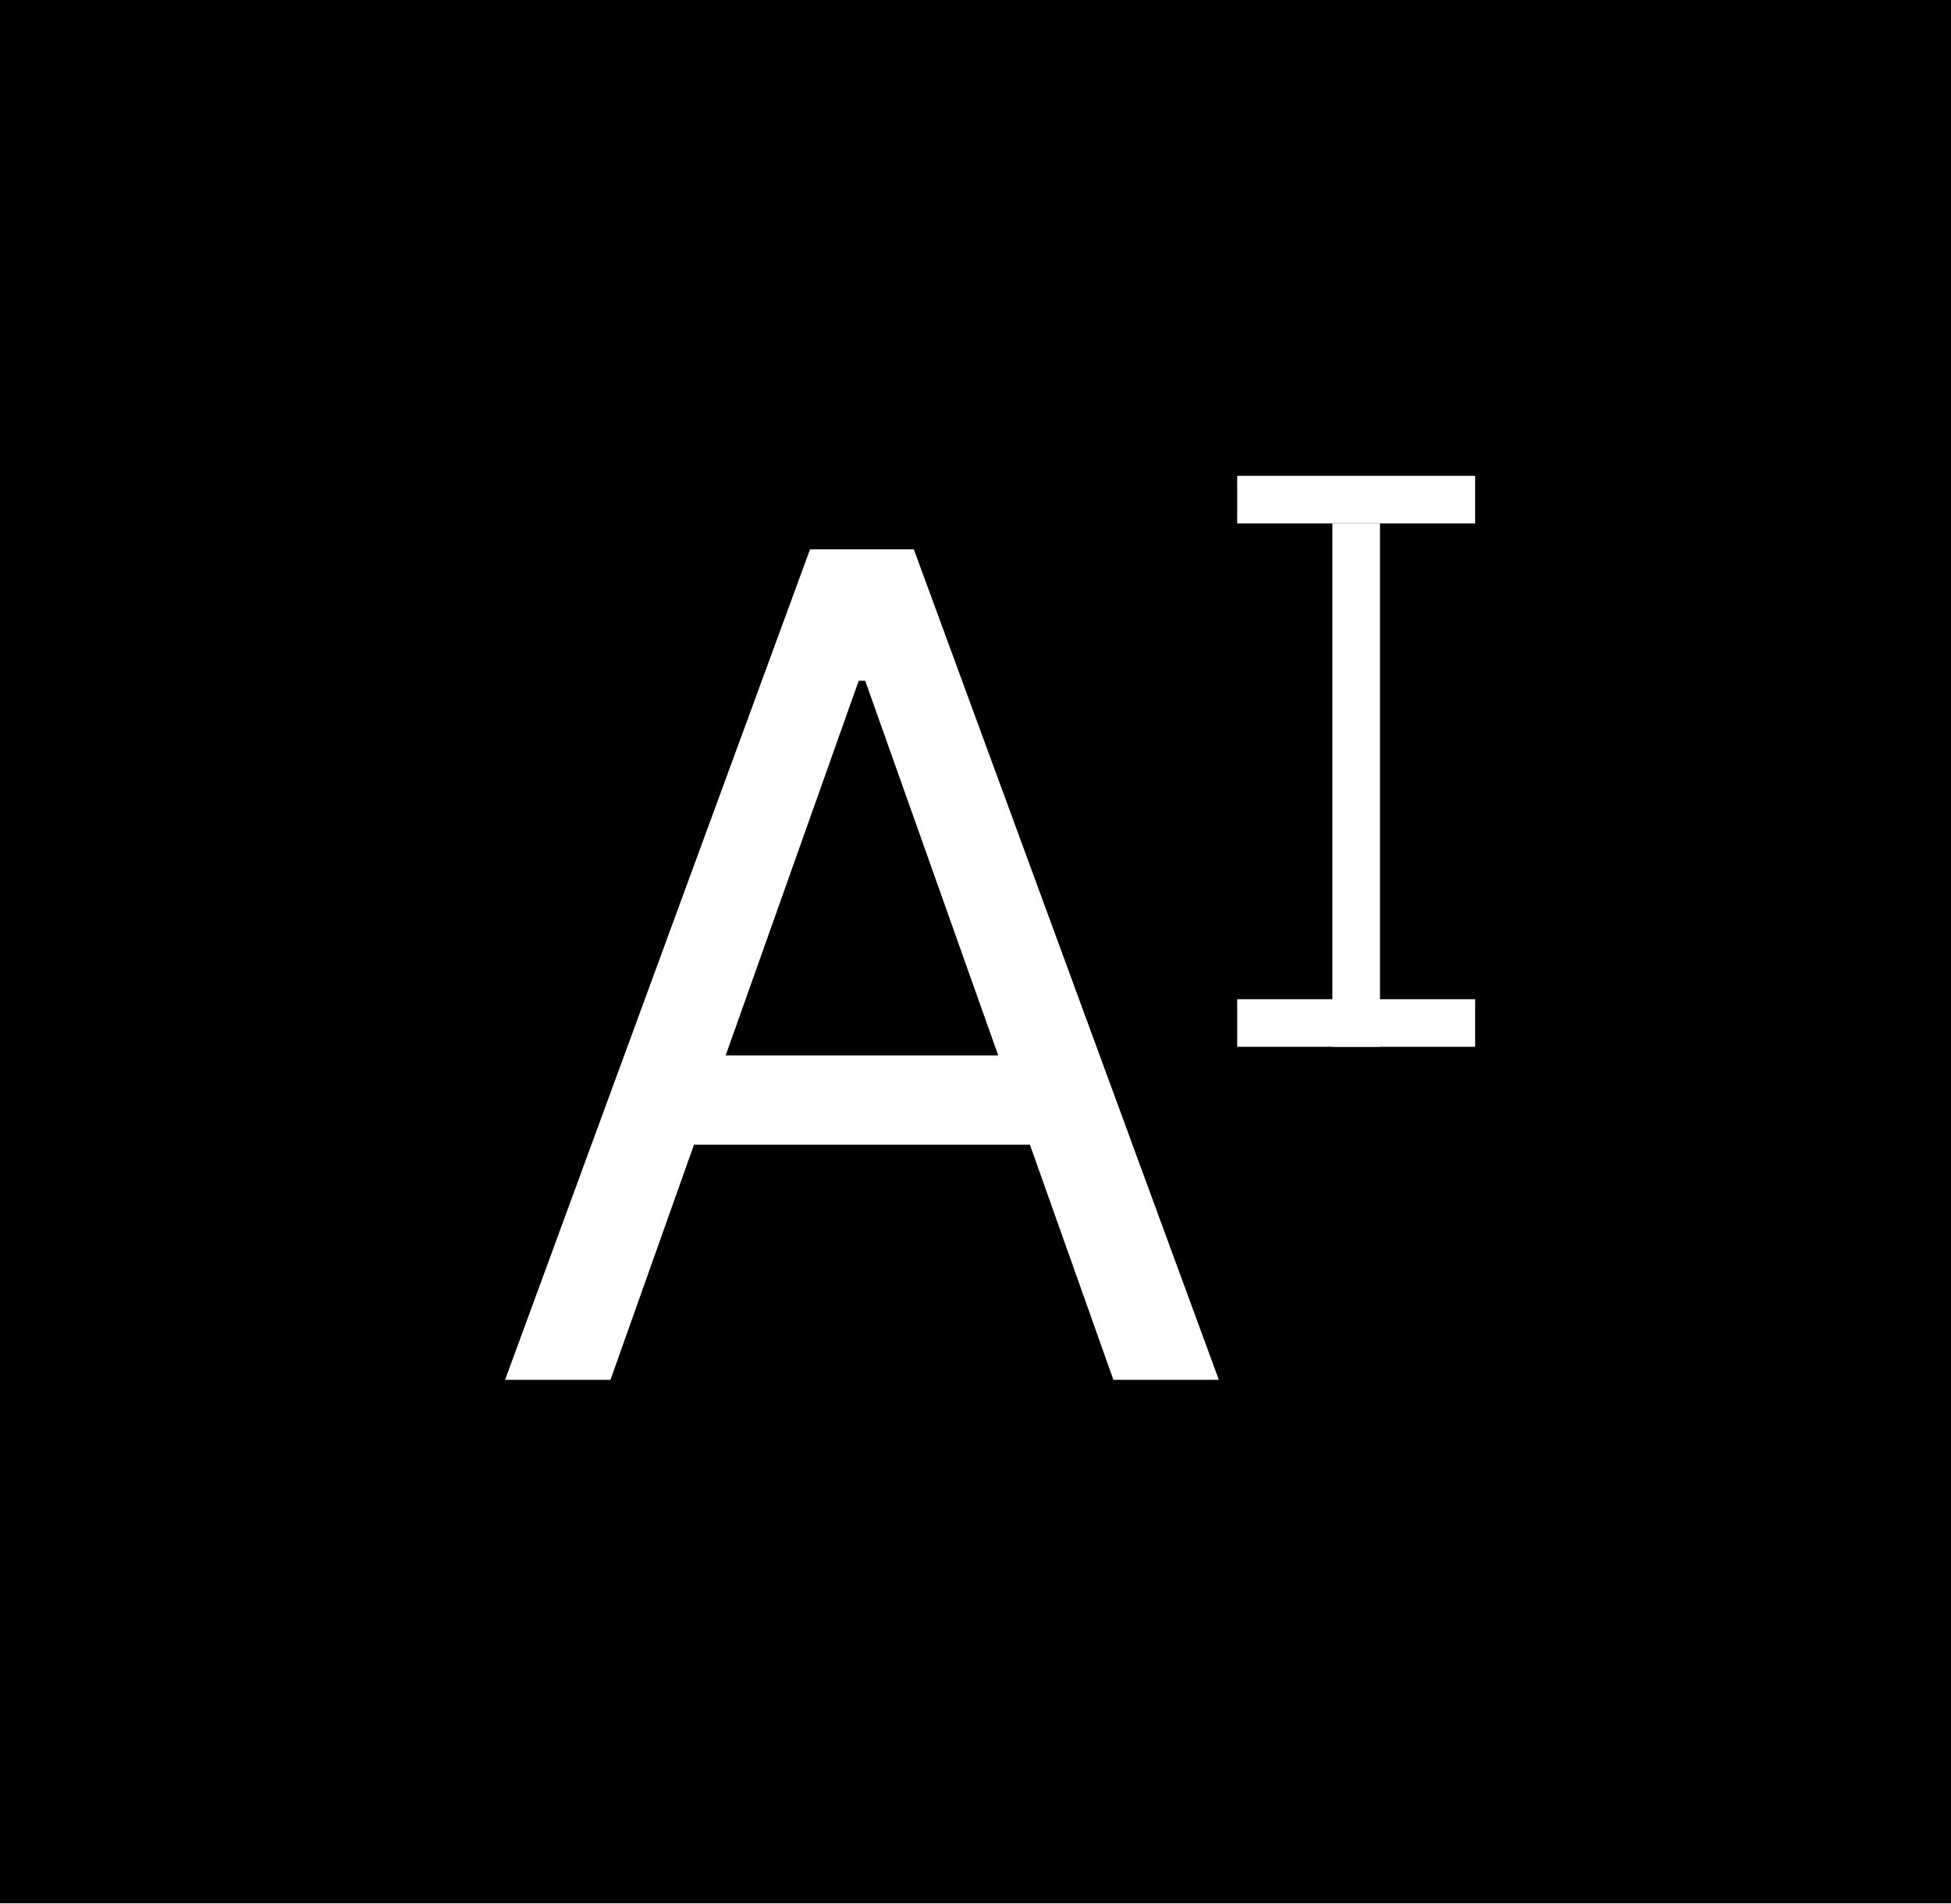
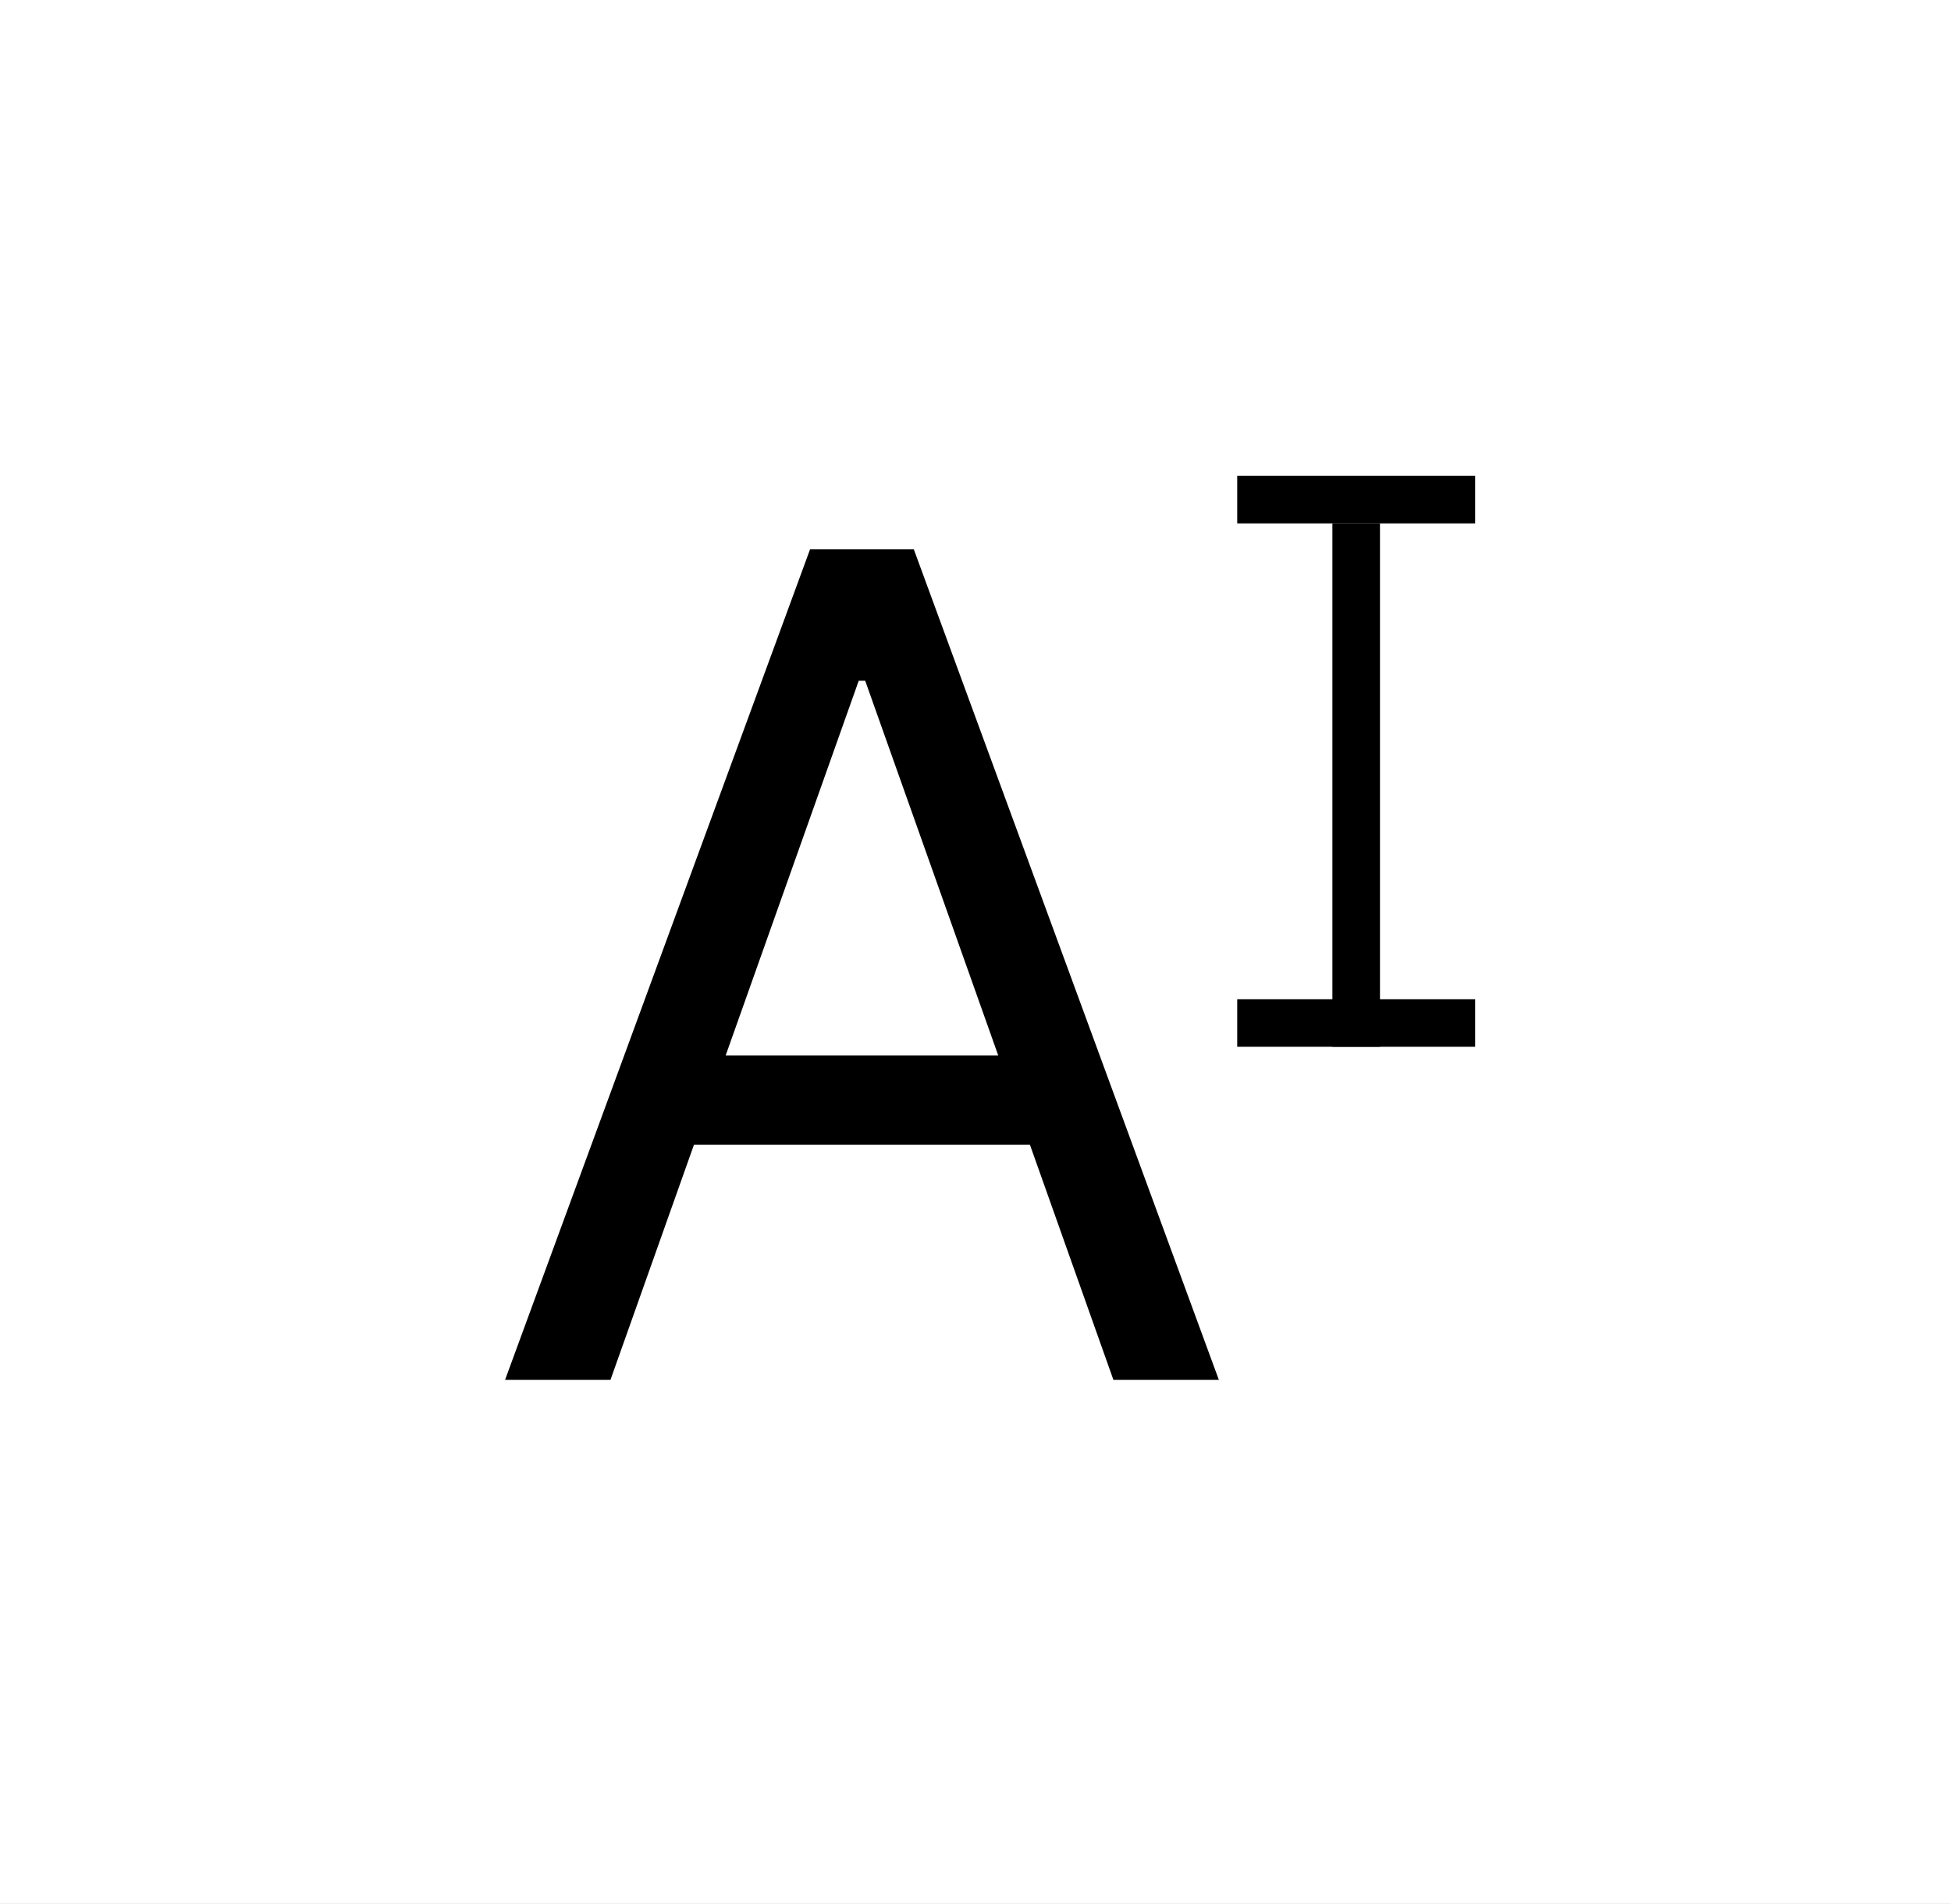
<svg xmlns="http://www.w3.org/2000/svg" width="41" height="40" viewBox="0 0 41 40" fill="none">
-   <rect x="0.5" y="0.5" width="40" height="39" fill="black" stroke="black" />
-   <path d="M12.829 29H10.614L17.023 11.546H19.204L25.614 29H23.398L18.182 14.307H18.046L12.829 29ZM13.648 22.182H22.579V24.057H13.648V22.182Z" fill="white" />
-   <line x1="28.5" y1="11" x2="28.5" y2="22" stroke="white" />
-   <line x1="26" y1="21.5" x2="31" y2="21.5" stroke="white" />
-   <line x1="26" y1="10.5" x2="31" y2="10.5" stroke="white" />
+   <rect x="0.5" y="0.5" width="40" height="39" fill="white" stroke="white" />
+   <path d="M12.829 29H10.614L17.023 11.546H19.204L25.614 29H23.398L18.182 14.307H18.046L12.829 29ZM13.648 22.182H22.579V24.057H13.648V22.182Z" fill="black" />
+   <line x1="28.5" y1="11" x2="28.5" y2="22" stroke="black" />
+   <line x1="26" y1="21.5" x2="31" y2="21.5" stroke="black" />
+   <line x1="26" y1="10.5" x2="31" y2="10.5" stroke="black" />
</svg>
